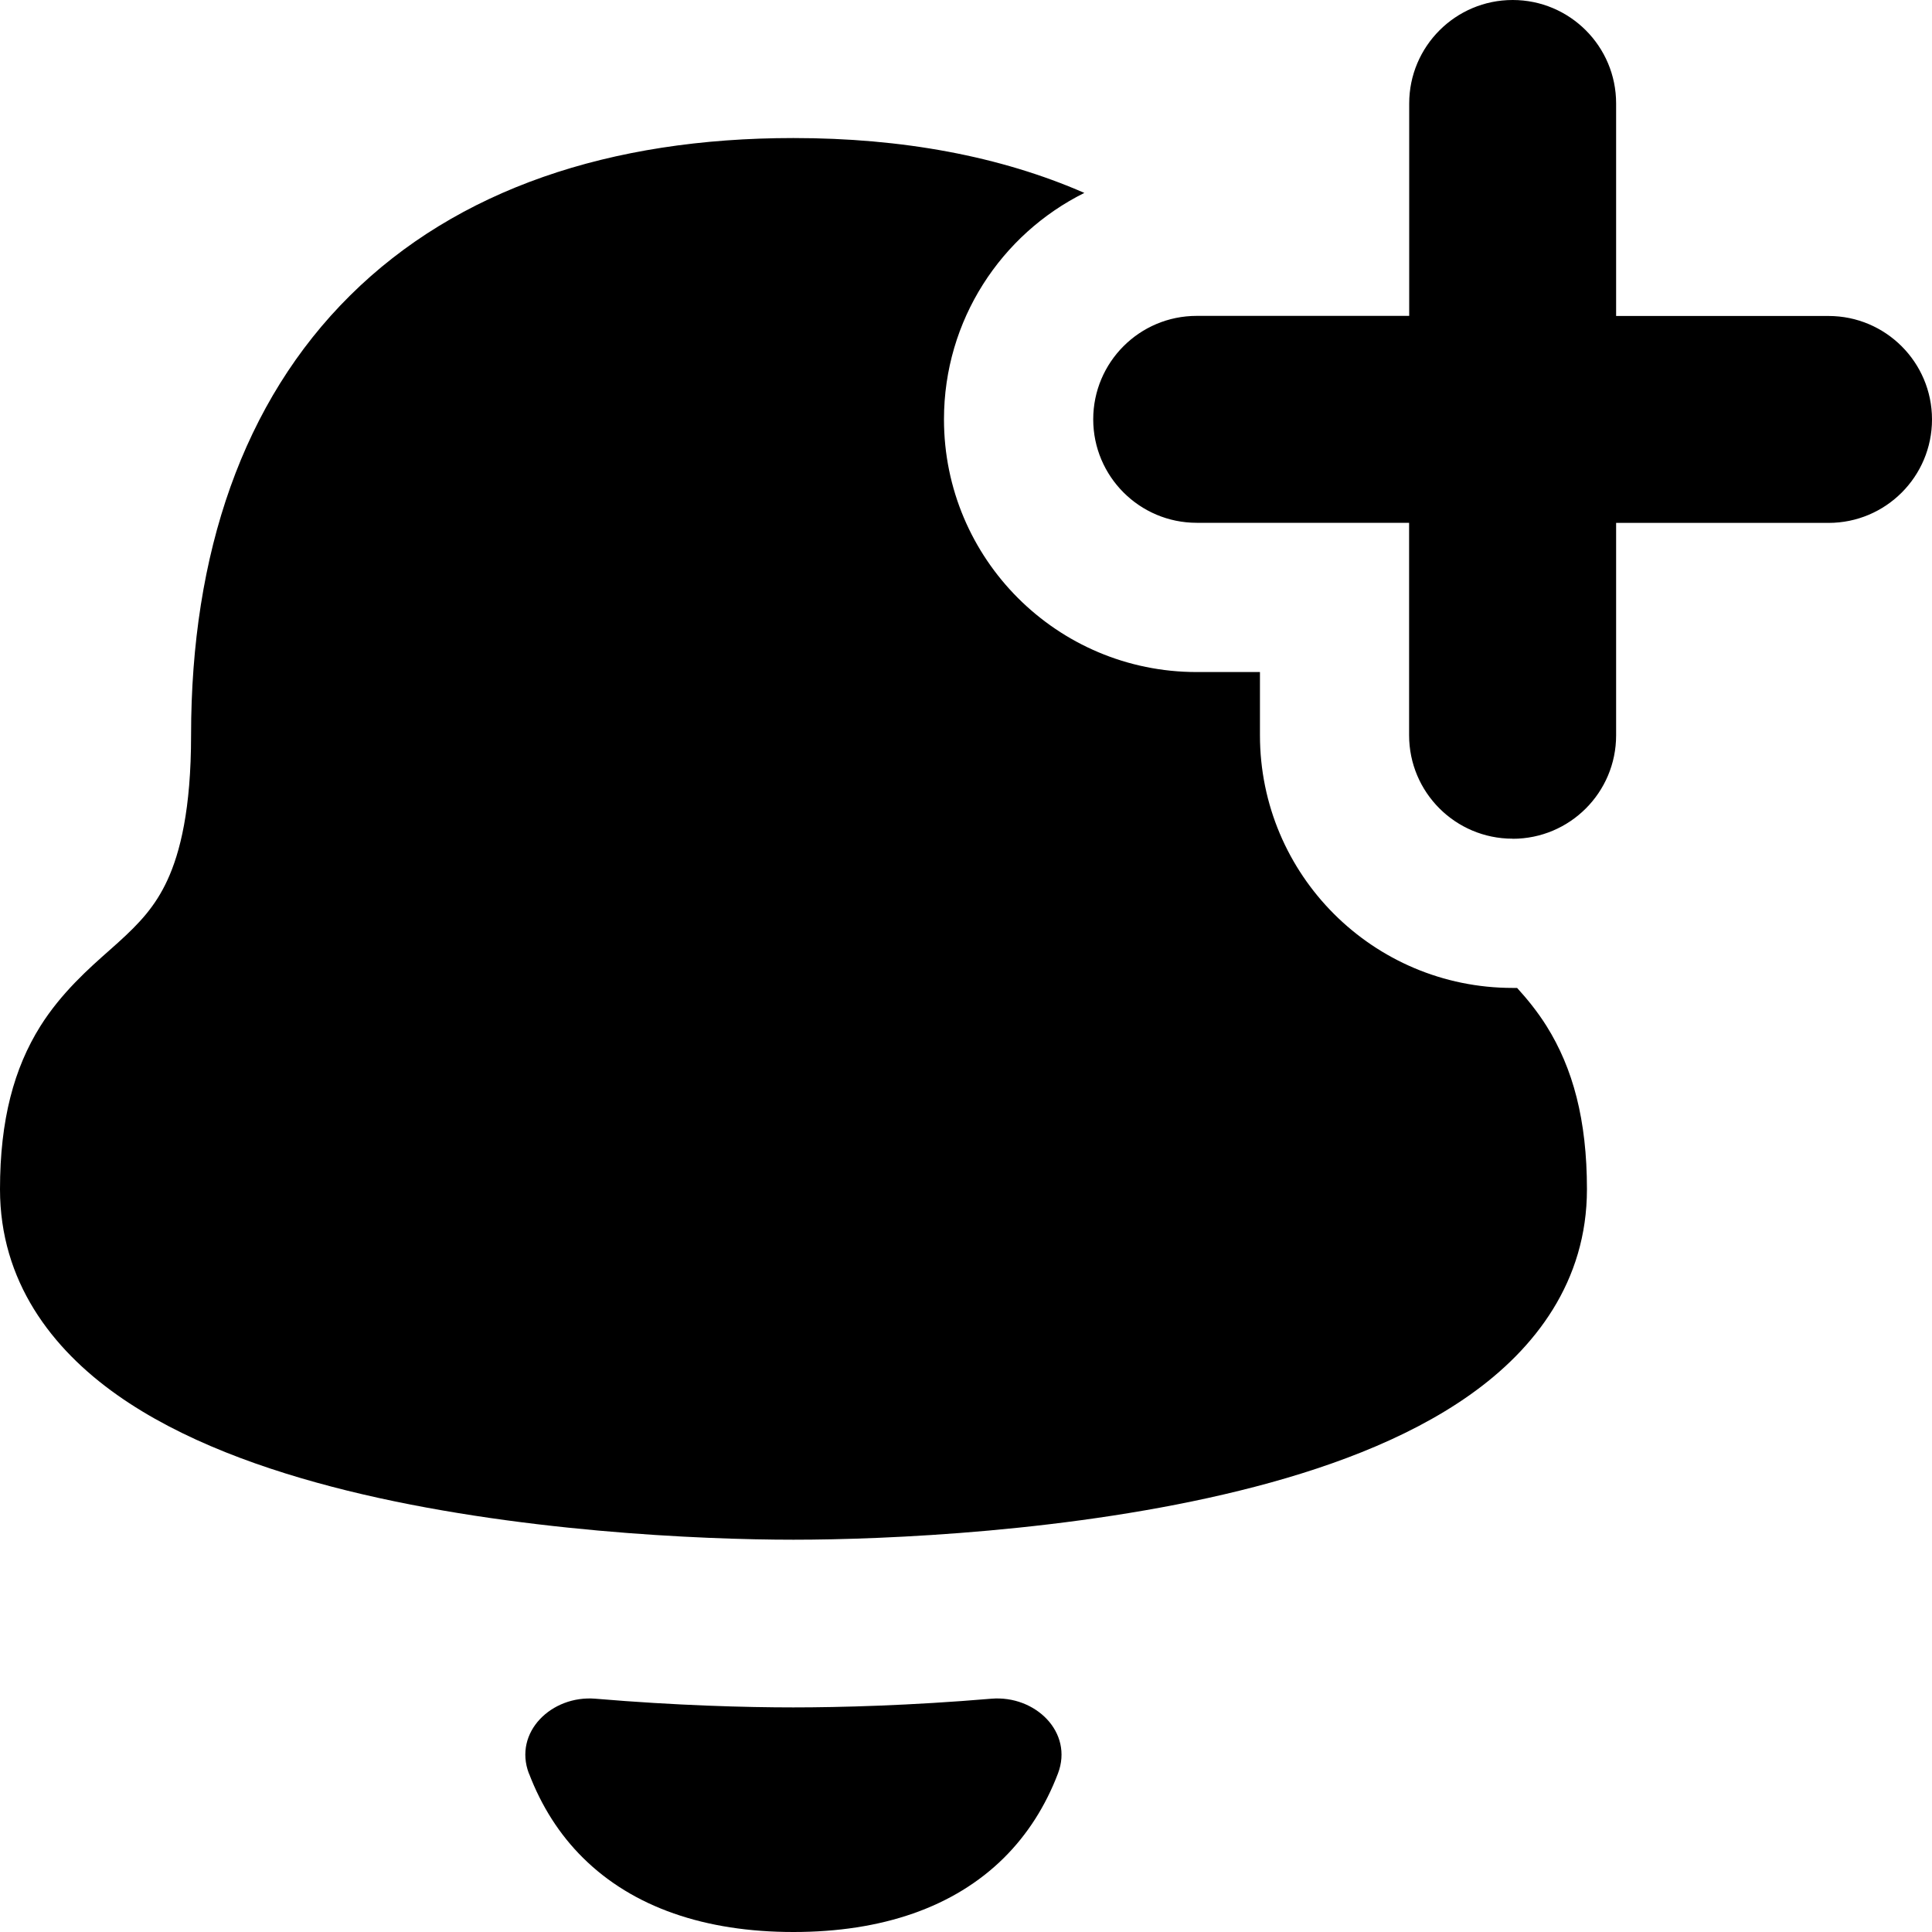
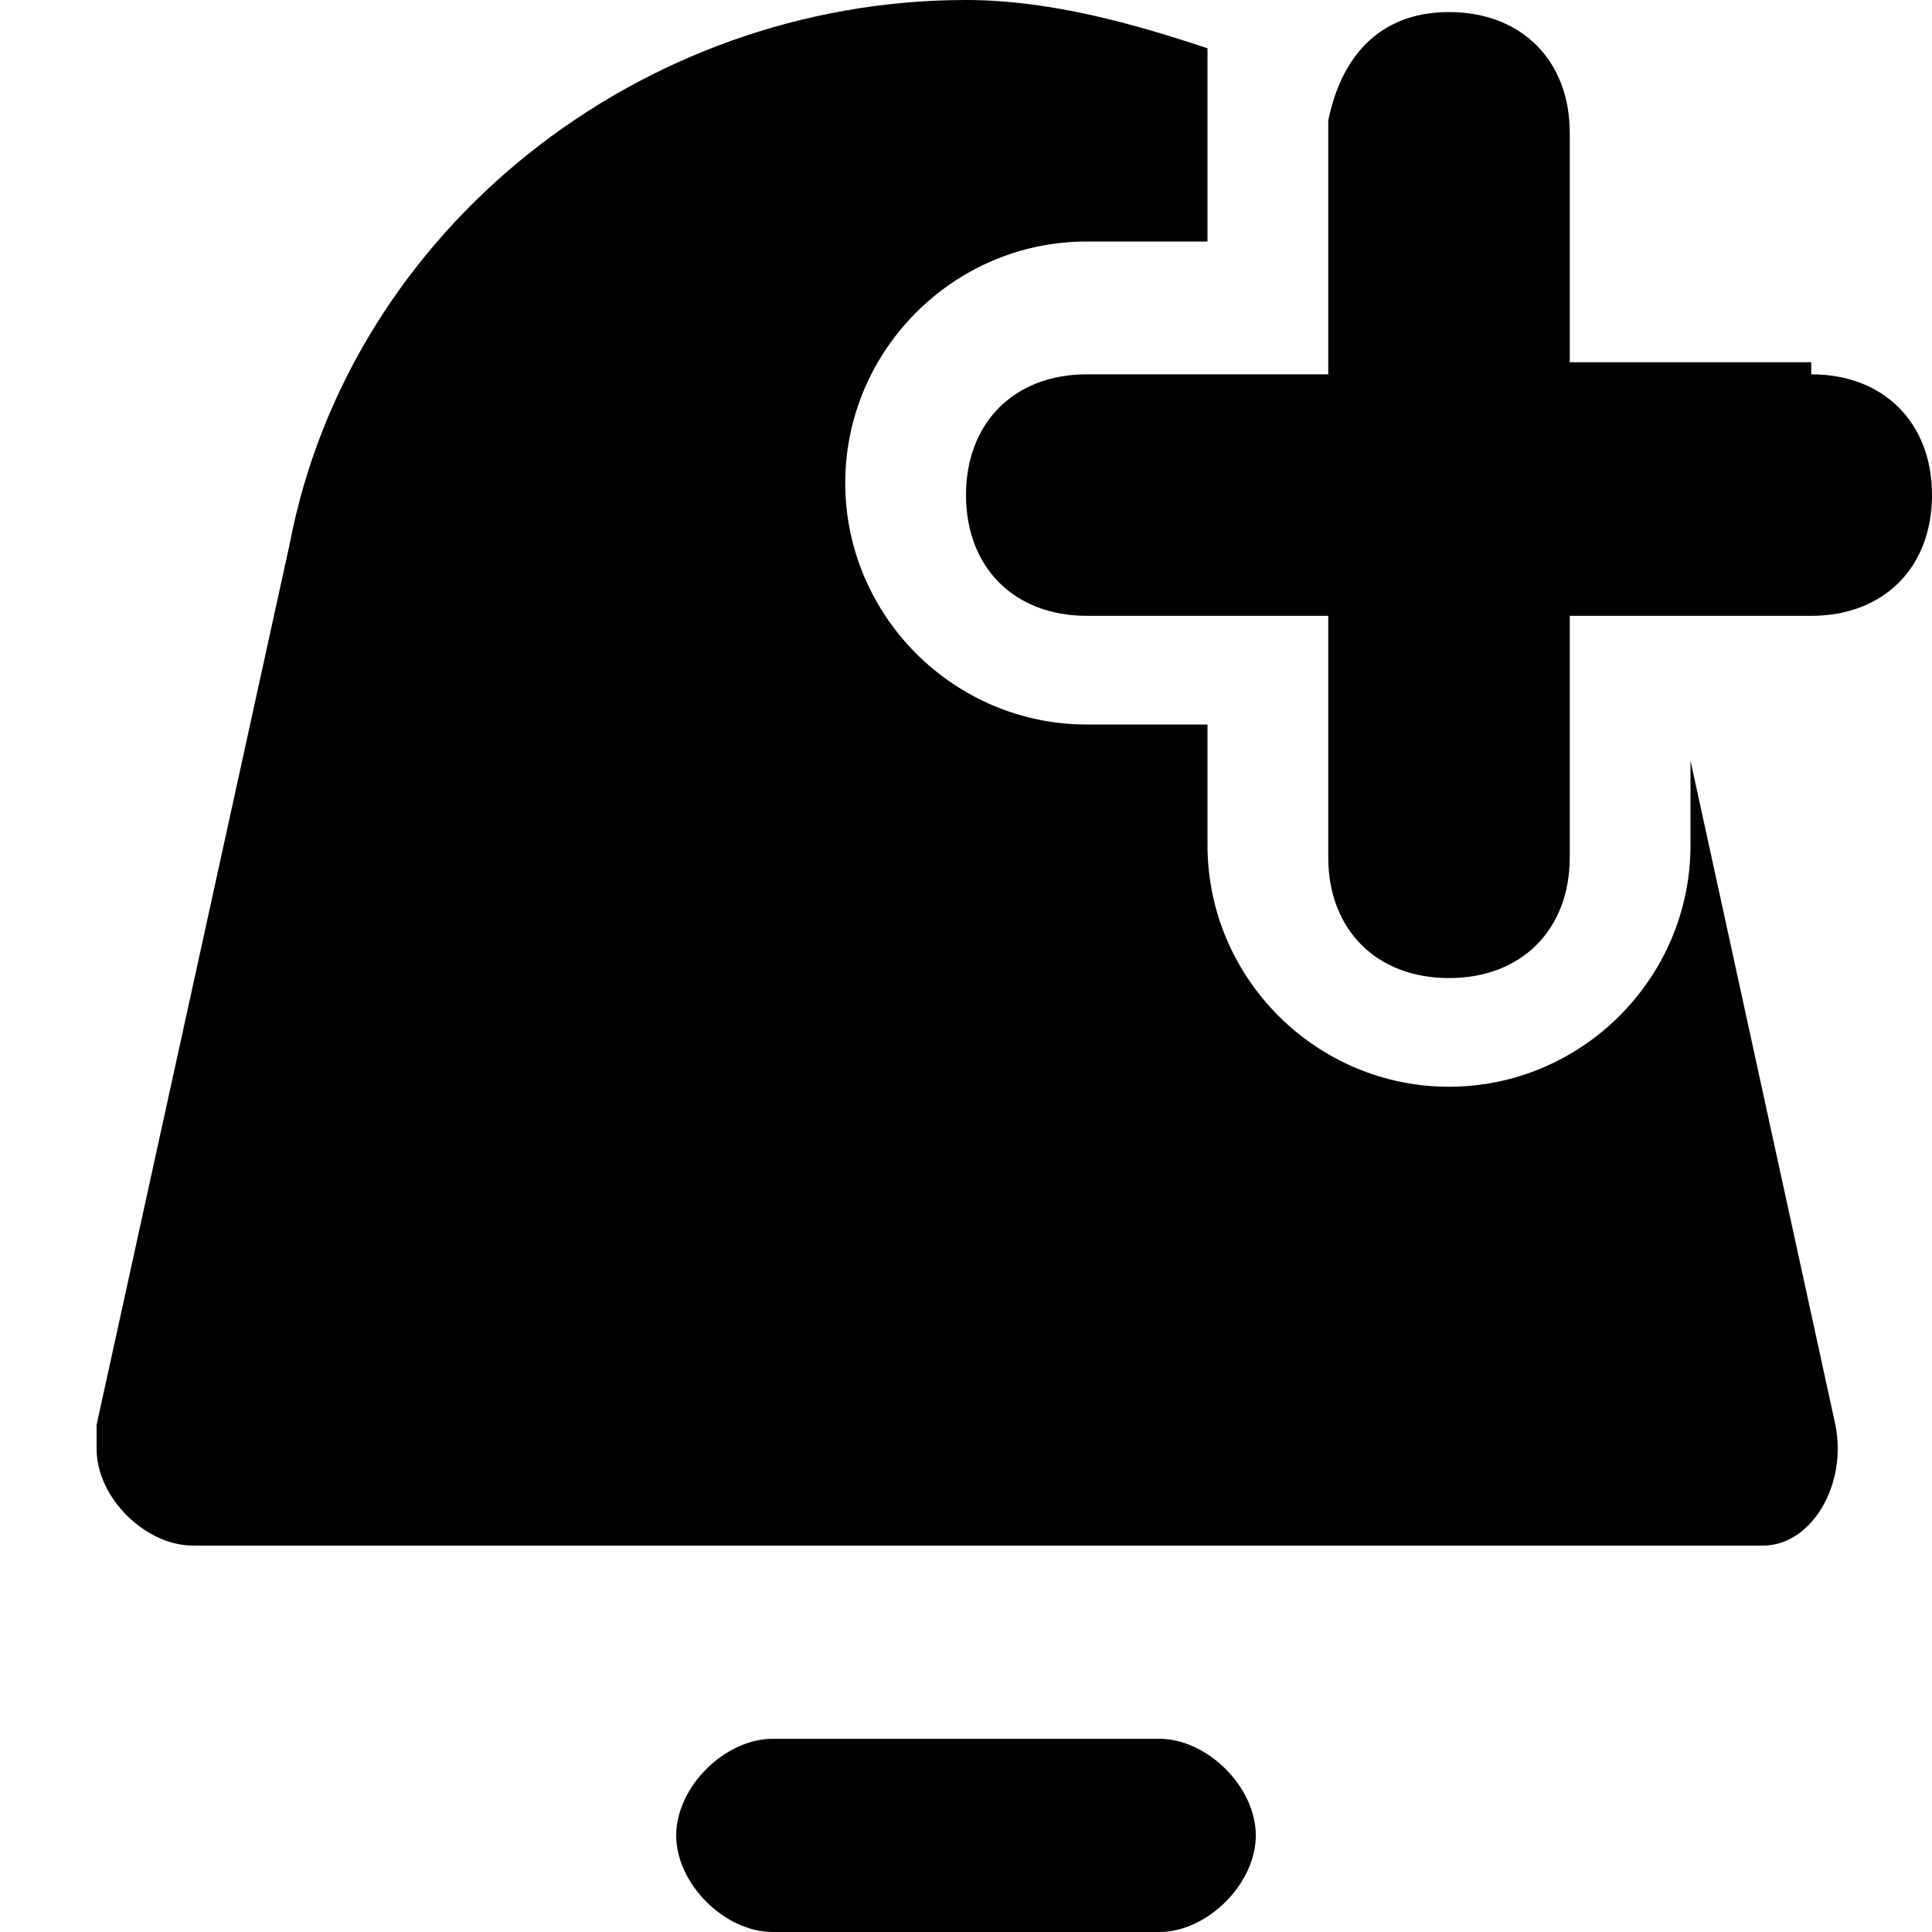
- <svg xmlns="http://www.w3.org/2000/svg" fill="none" viewBox="0 0 20 20" id="Add-Bell-Notification--Streamline-Flex" height="20" width="20">
-   <g id="add-bell-notification--notification-alarm-alert-bell-add">
-     <path id="Union" fill="#000000" fill-rule="evenodd" d="M15.659 8.683c0.592 0 1.071 -0.48 1.071 -1.071V5.413h2.199c0.592 0 1.071 -0.48 1.071 -1.071s-0.48 -1.071 -1.071 -1.071H16.73V1.071c0 -0.592 -0.48 -1.071 -1.071 -1.071s-1.071 0.48 -1.071 1.071v2.199H12.388c-0.592 0 -1.071 0.48 -1.071 1.071s0.48 1.071 1.071 1.071H14.587v2.199c0 0.592 0.48 1.071 1.071 1.071ZM11.225 1.997c-0.871 -0.381 -1.886 -0.568 -3.012 -0.568 -1.896 0 -3.479 0.53 -4.588 1.629 -1.11 1.099 -1.647 2.671 -1.647 4.554 0 0.767 -0.114 1.214 -0.244 1.497 -0.126 0.274 -0.29 0.448 -0.511 0.648 -0.028 0.026 -0.059 0.053 -0.093 0.083l-0 0c-0.207 0.183 -0.496 0.438 -0.713 0.784C0.146 11.057 0 11.591 0 12.311c0 0.952 0.534 1.65 1.212 2.129 0.663 0.469 1.526 0.779 2.383 0.991 1.723 0.425 3.664 0.508 4.619 0.508 0.955 0 2.896 -0.083 4.619 -0.508 0.857 -0.211 1.719 -0.521 2.383 -0.991 0.678 -0.479 1.212 -1.177 1.212 -2.129 0 -0.72 -0.146 -1.254 -0.418 -1.689 -0.093 -0.148 -0.199 -0.279 -0.305 -0.395l-0.046 0c-1.445 0 -2.616 -1.171 -2.616 -2.616v-0.654H12.388c-1.445 0 -2.616 -1.171 -2.616 -2.616 0 -1.027 0.592 -1.916 1.453 -2.344ZM5.475 18.359c-0.162 -0.427 0.235 -0.812 0.689 -0.774 0.838 0.071 1.566 0.09 2.048 0.09 0.482 0 1.211 -0.019 2.05 -0.09 0.455 -0.038 0.852 0.347 0.69 0.774 -0.129 0.338 -0.316 0.632 -0.56 0.874 -0.516 0.511 -1.262 0.767 -2.178 0.767s-1.662 -0.256 -2.178 -0.767c-0.245 -0.242 -0.431 -0.536 -0.56 -0.874Z" clip-rule="evenodd" stroke-width="1.429" />
-   </g>
+ <svg xmlns="http://www.w3.org/2000/svg" id="Alarm-Bell-2--Streamline-Micro" version="1.1" viewBox="0 0 16 16">
+   <path d="M14,6.3v.7c0,1.1-.9,2-2,2s-2-.9-2-2v-1h-1c-1.1,0-2-.9-2-2s.9-2,2-2h1v-1c0-.2,0-.4,0-.6C9.4.2,8.7,0,8,0,5.3,0,2.9,1.9,2.4,4.5l-1.6,7.3c0,0,0,.1,0,.2,0,.4.4.8.8.8h12.8c0,0,.1,0,.2,0,.4,0,.7-.5.6-1l-1.2-5.5Z" />
+   <path d="M9.6,14.4h-3.2c-.4,0-.8.4-.8.8s.4.8.8.8h3.2c.4,0,.8-.4.8-.8s-.4-.8-.8-.8Z" />
+   <path d="M15,3h-2s0,0,0,0v-1.9c0-.6-.4-1-1-1s-.9.4-1,.9c0,0,0,0,0,.1v2h-2c-.6,0-1,.4-1,1s.4,1,1,1h2v2c0,.6.4,1,1,1s1-.4,1-1v-2h2c.6,0,1-.4,1-1s-.4-1-1-1Z" />
</svg>
